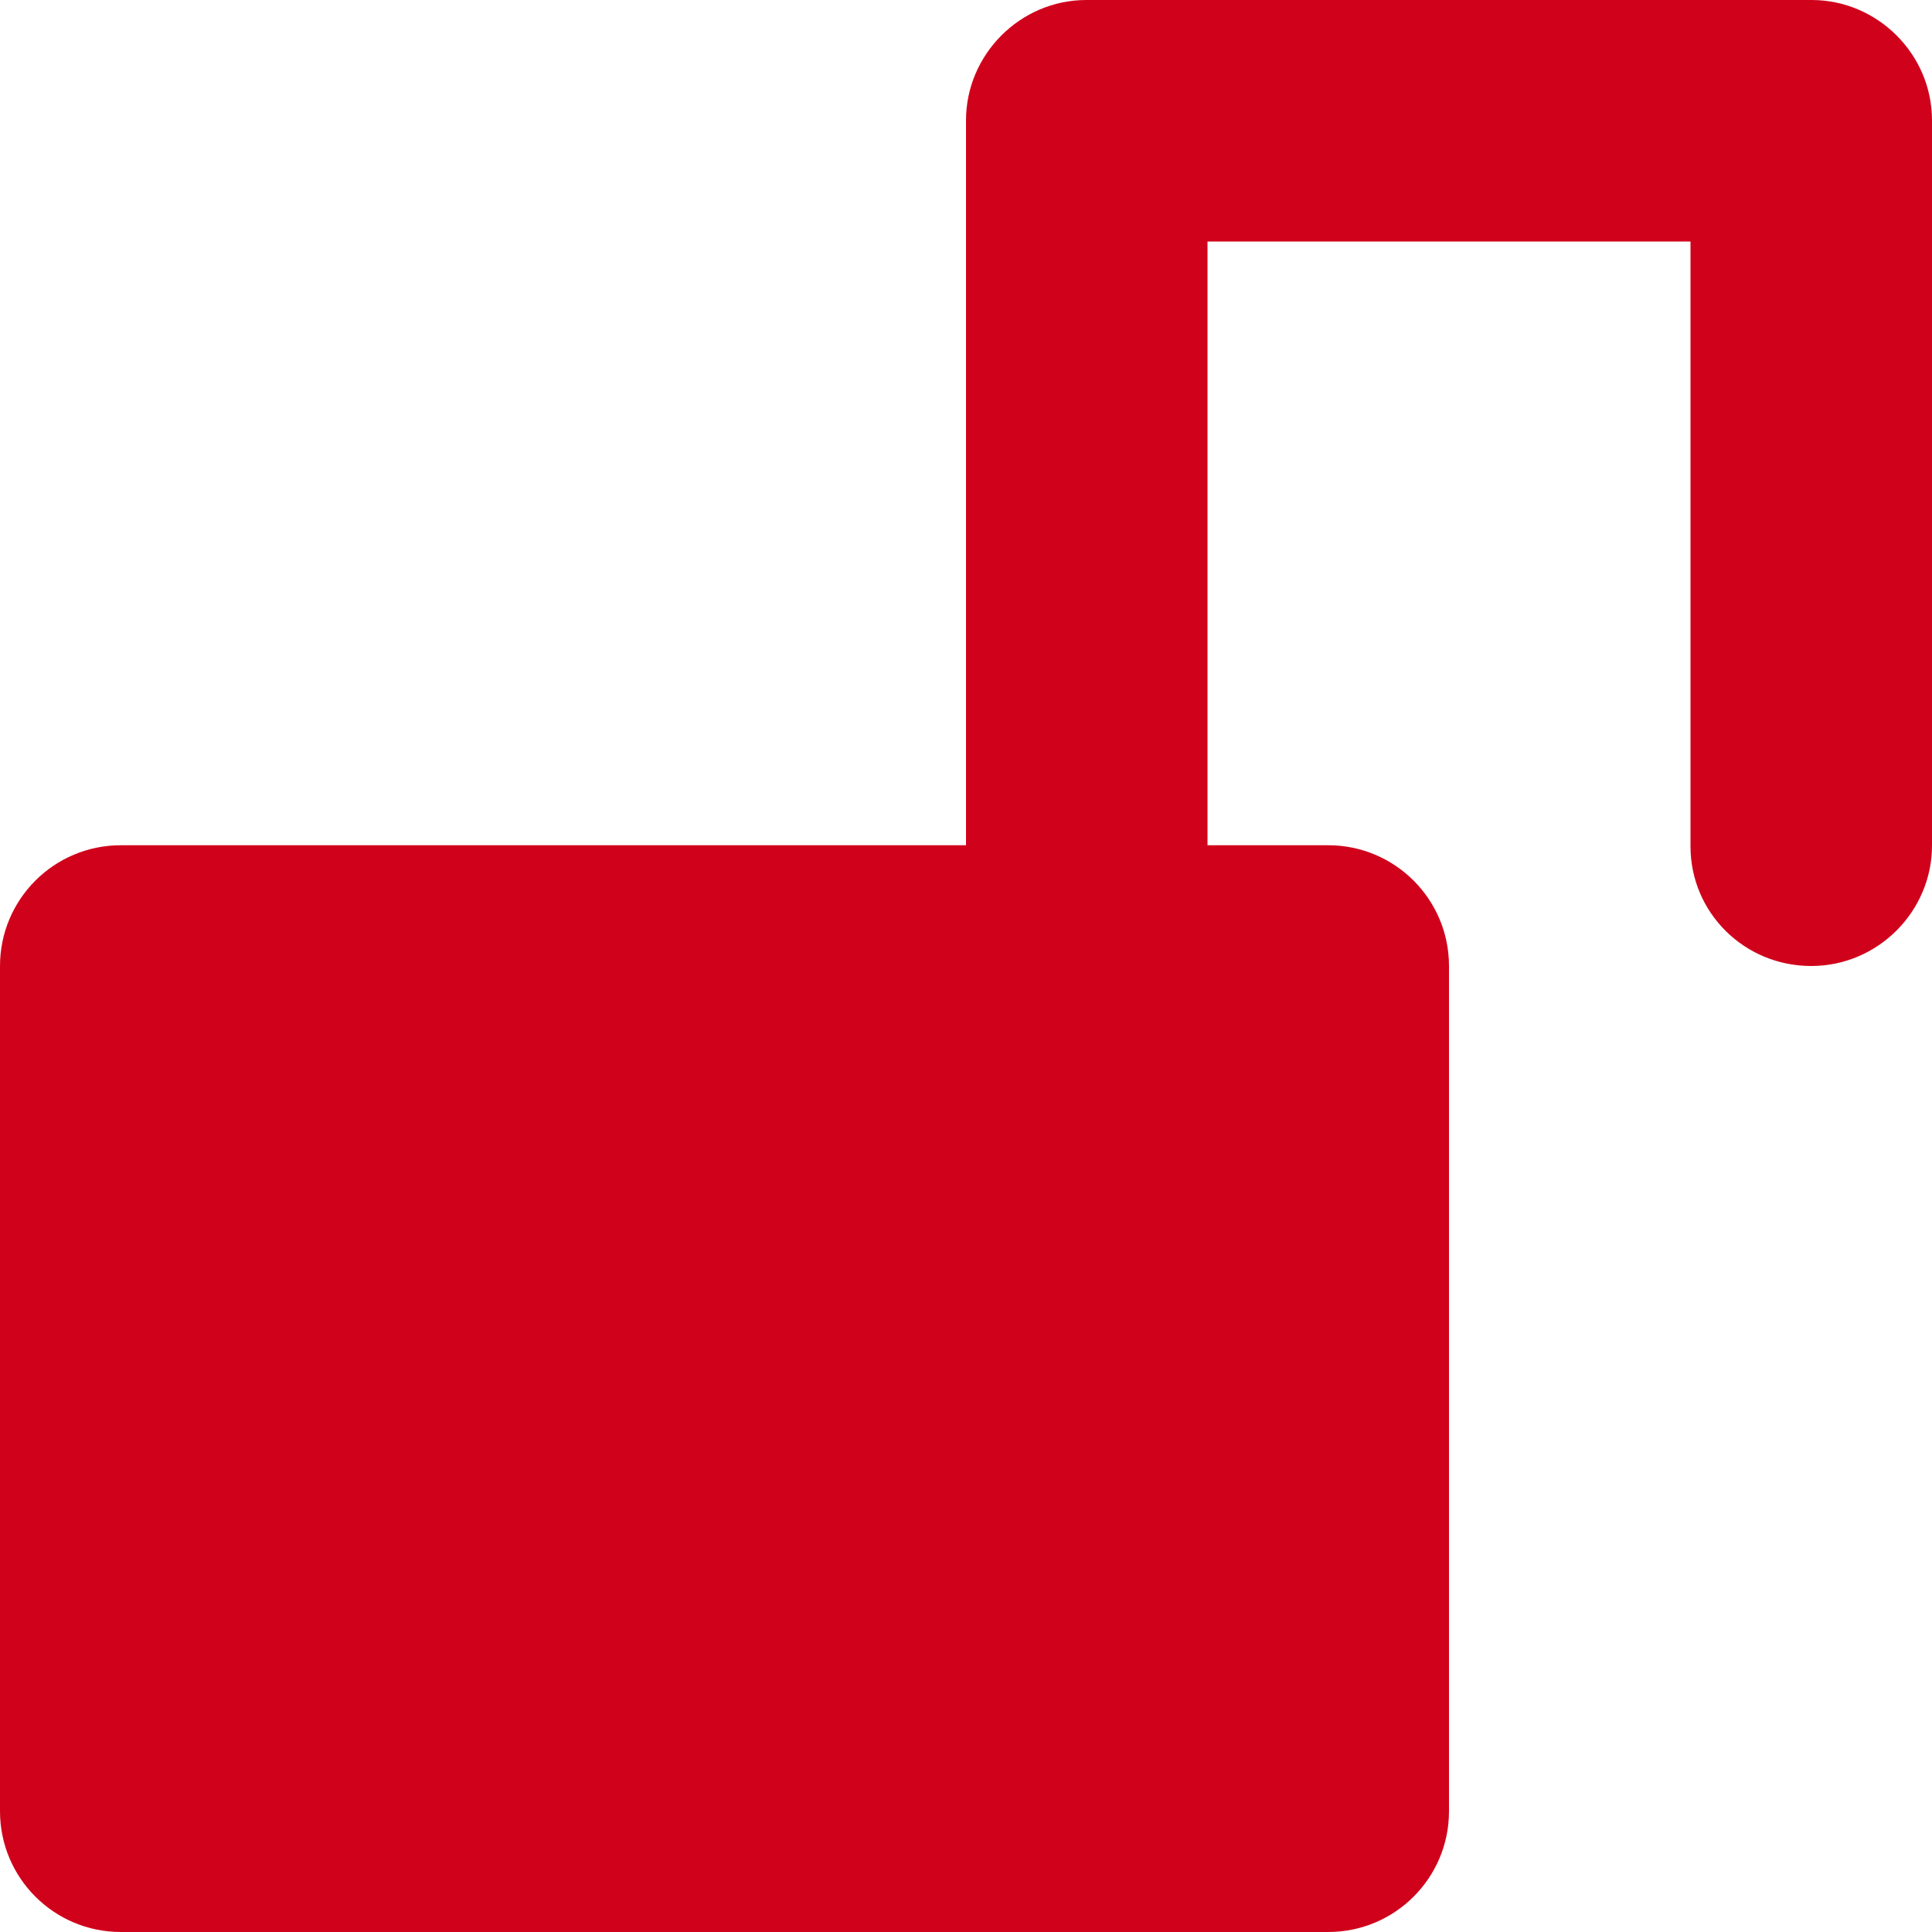
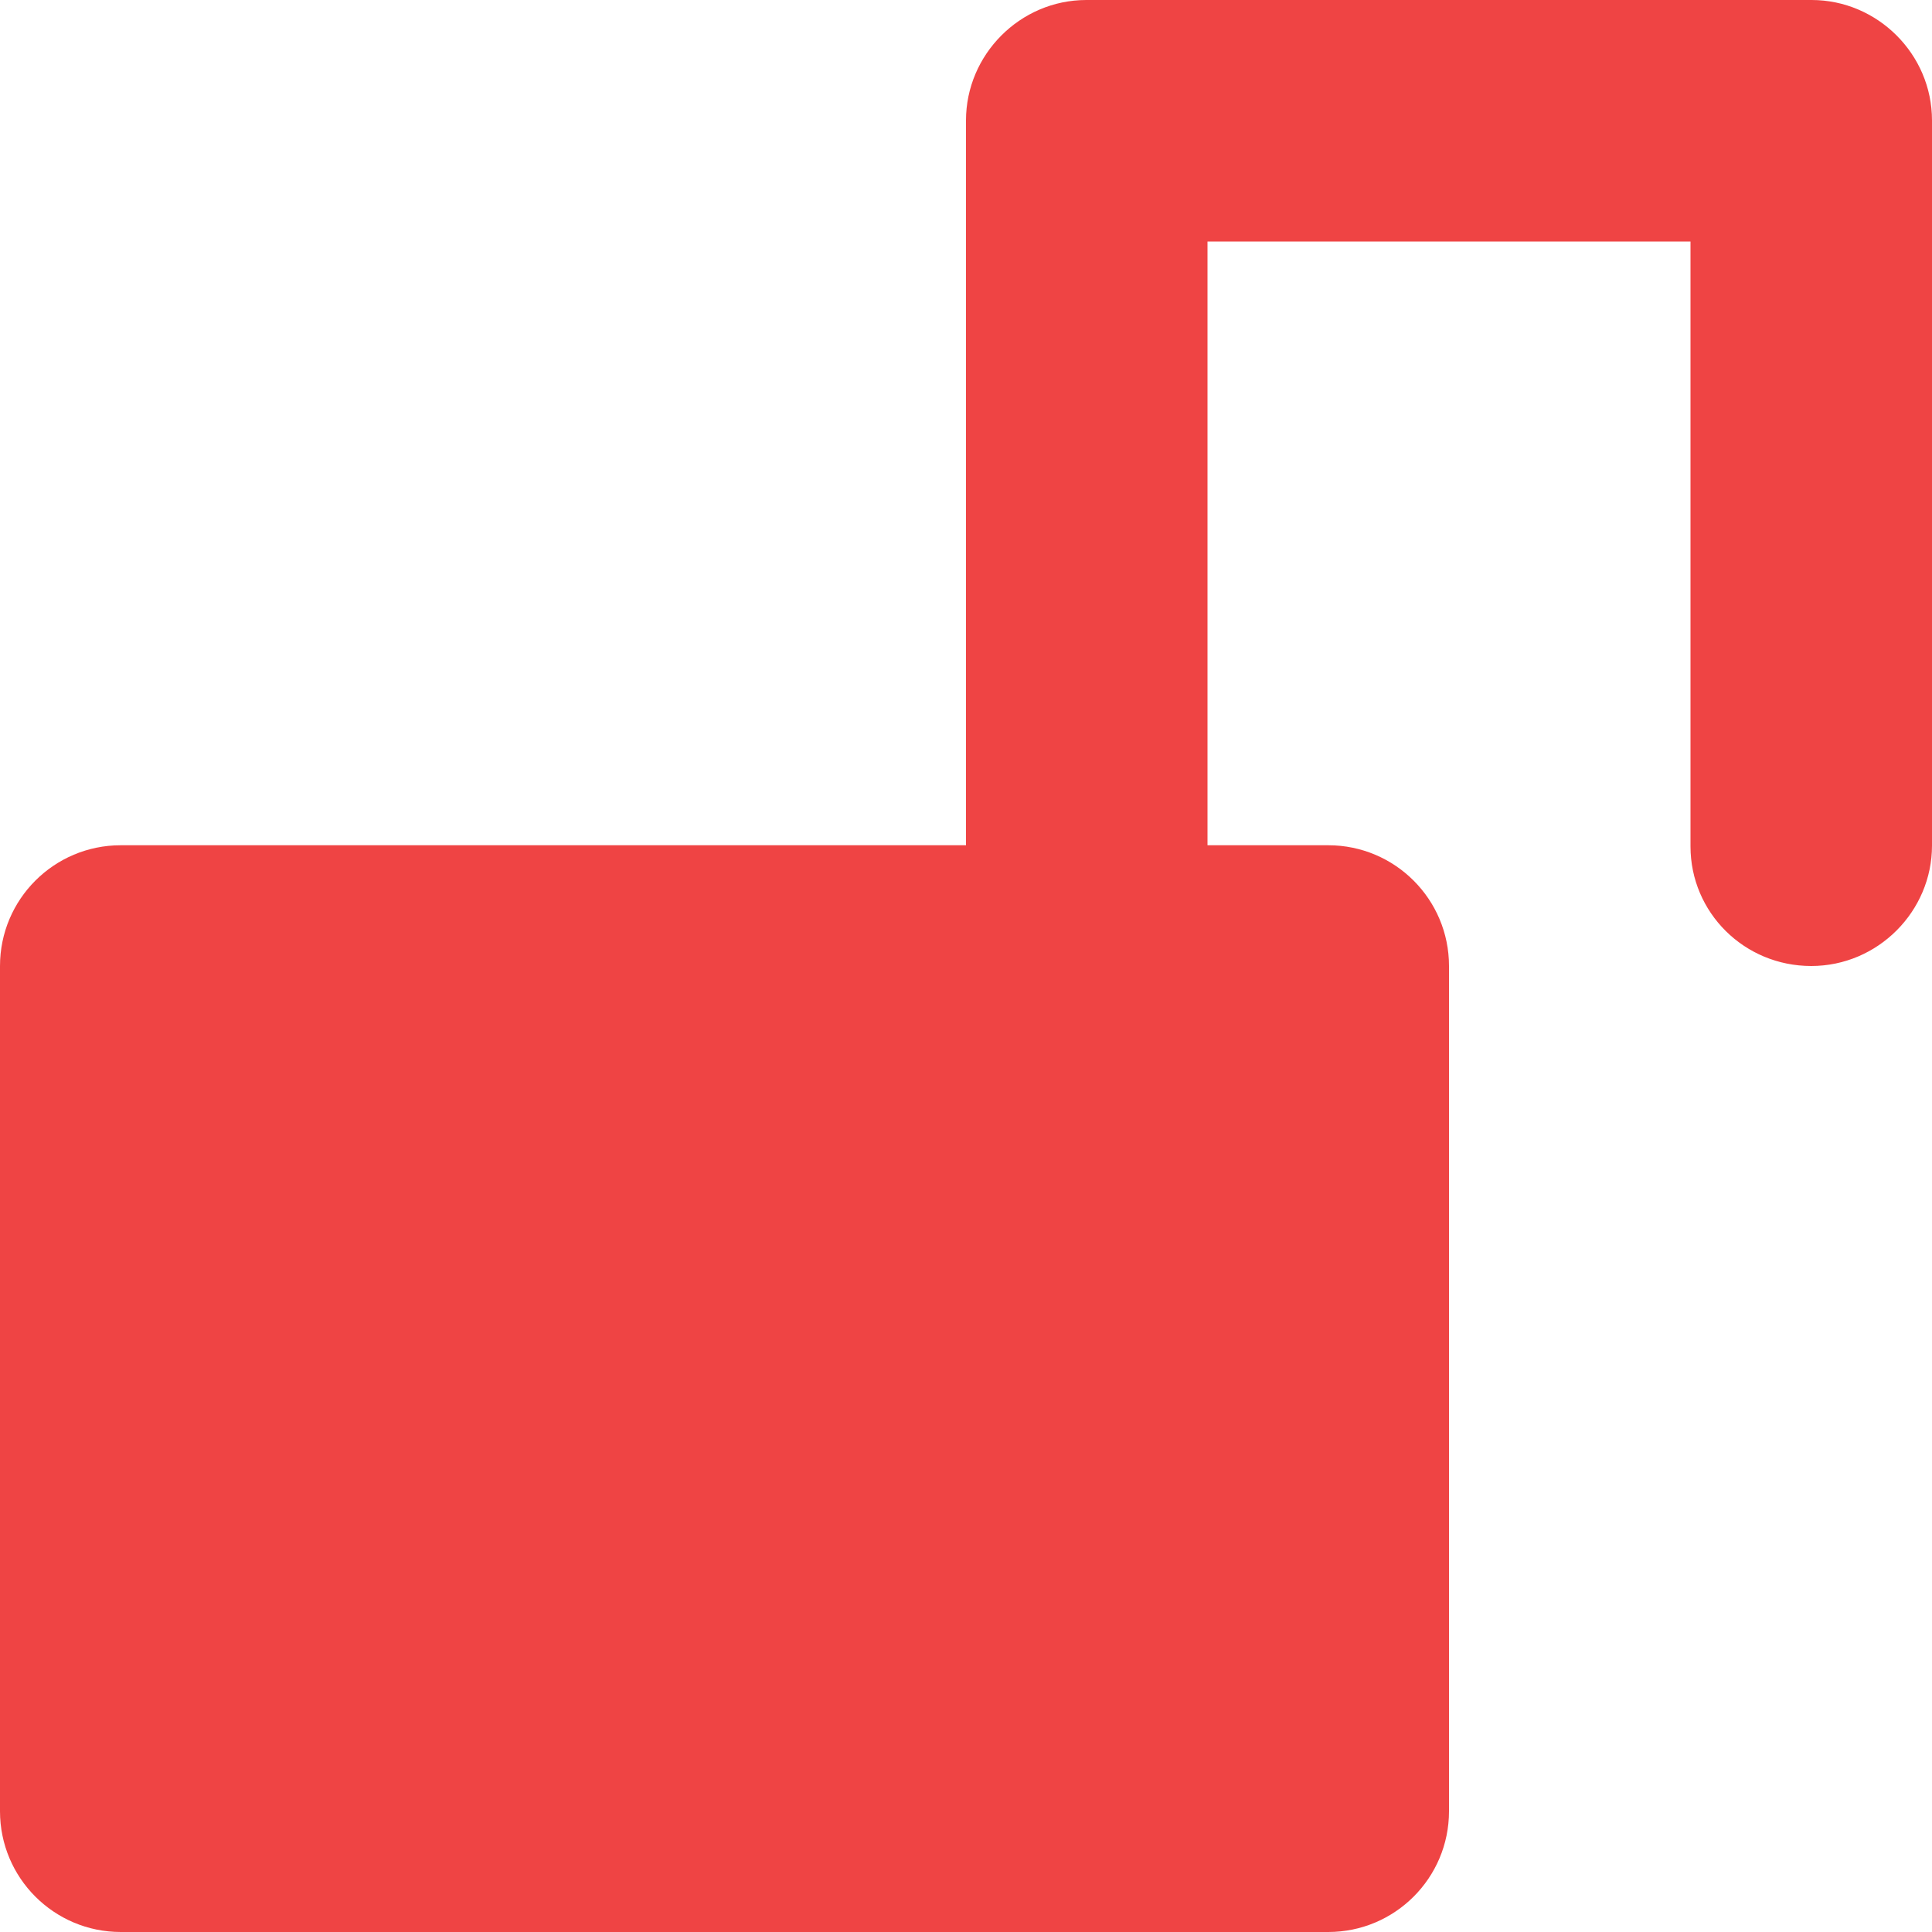
<svg xmlns="http://www.w3.org/2000/svg" width="16" height="16" viewBox="0 0 16 16">
-   <g fill="#D0021B" fill-rule="evenodd">
+   <g fill="#EF4444" fill-rule="evenodd">
    <rect width="12" height="9" y="7" rx="1" />
    <path d="M14 7.01c0 .546.444.99 1 .99.552 0 1-.453 1-.997V.997c0-.55-.453-.997-.997-.997H8.997C8.447 0 8 .453 8 .997v6.006a1 1 0 0 0 2 .006V2h4v5.01z" />
  </g>
</svg>
